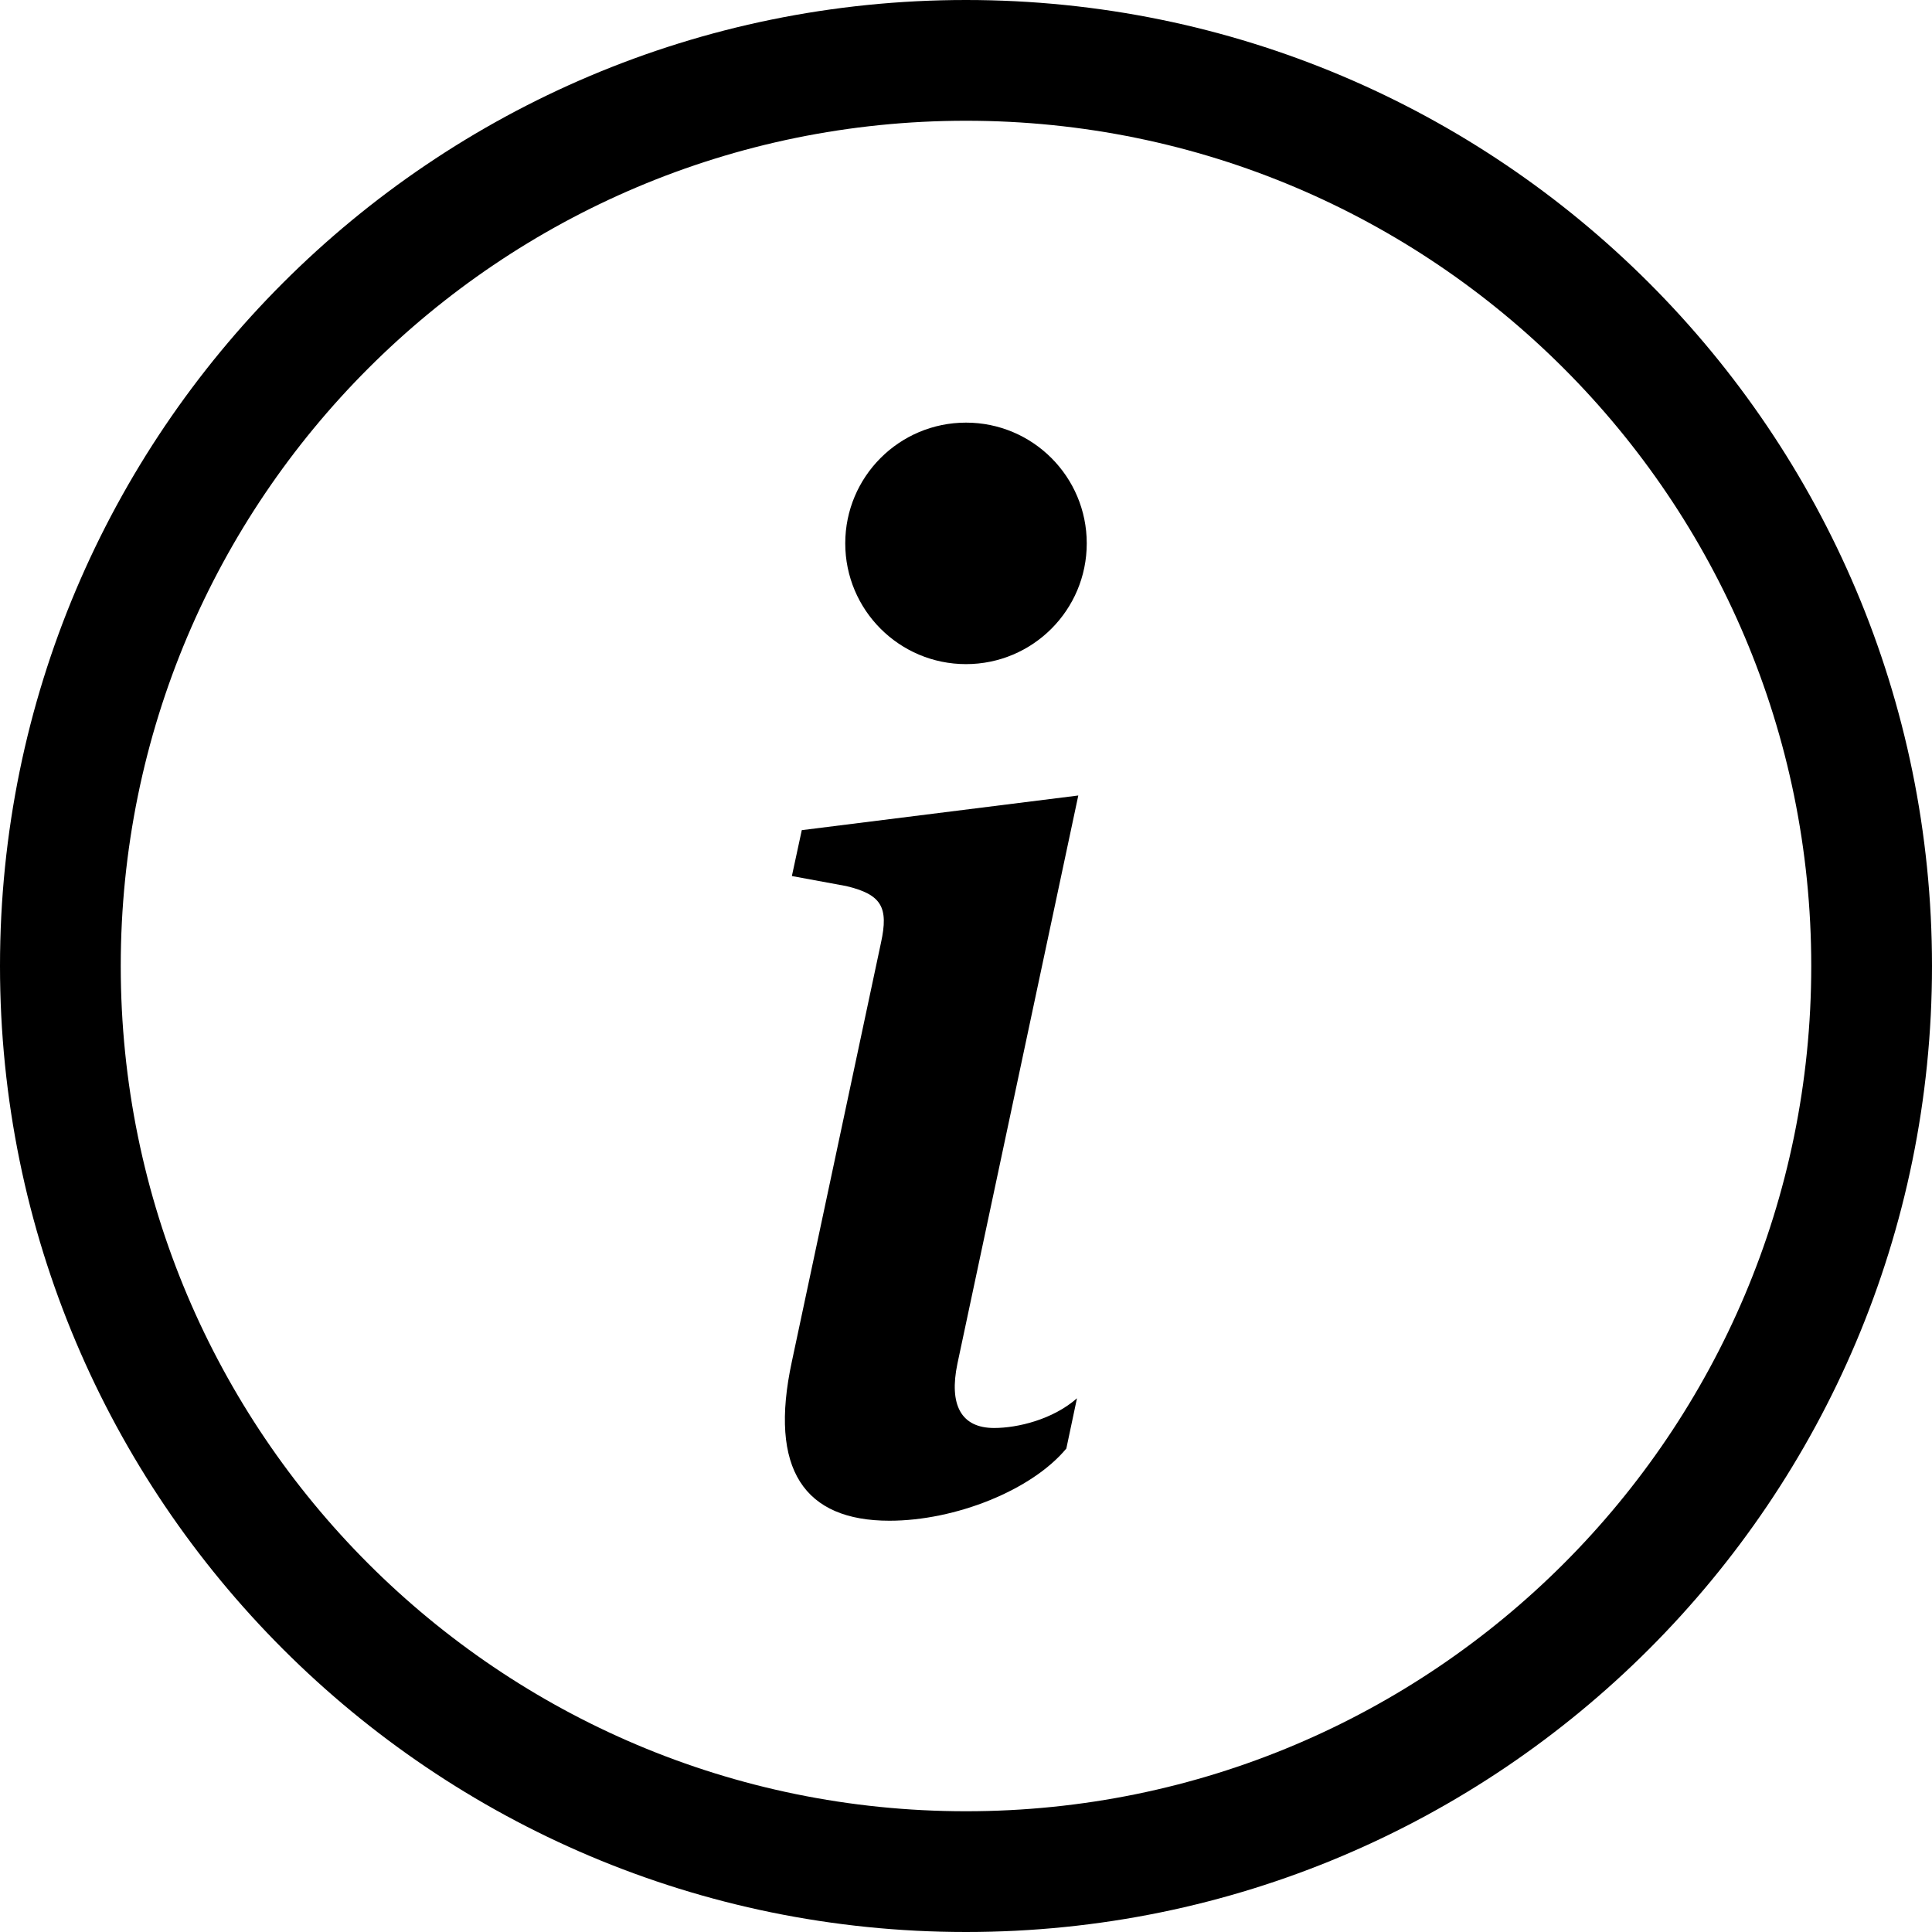
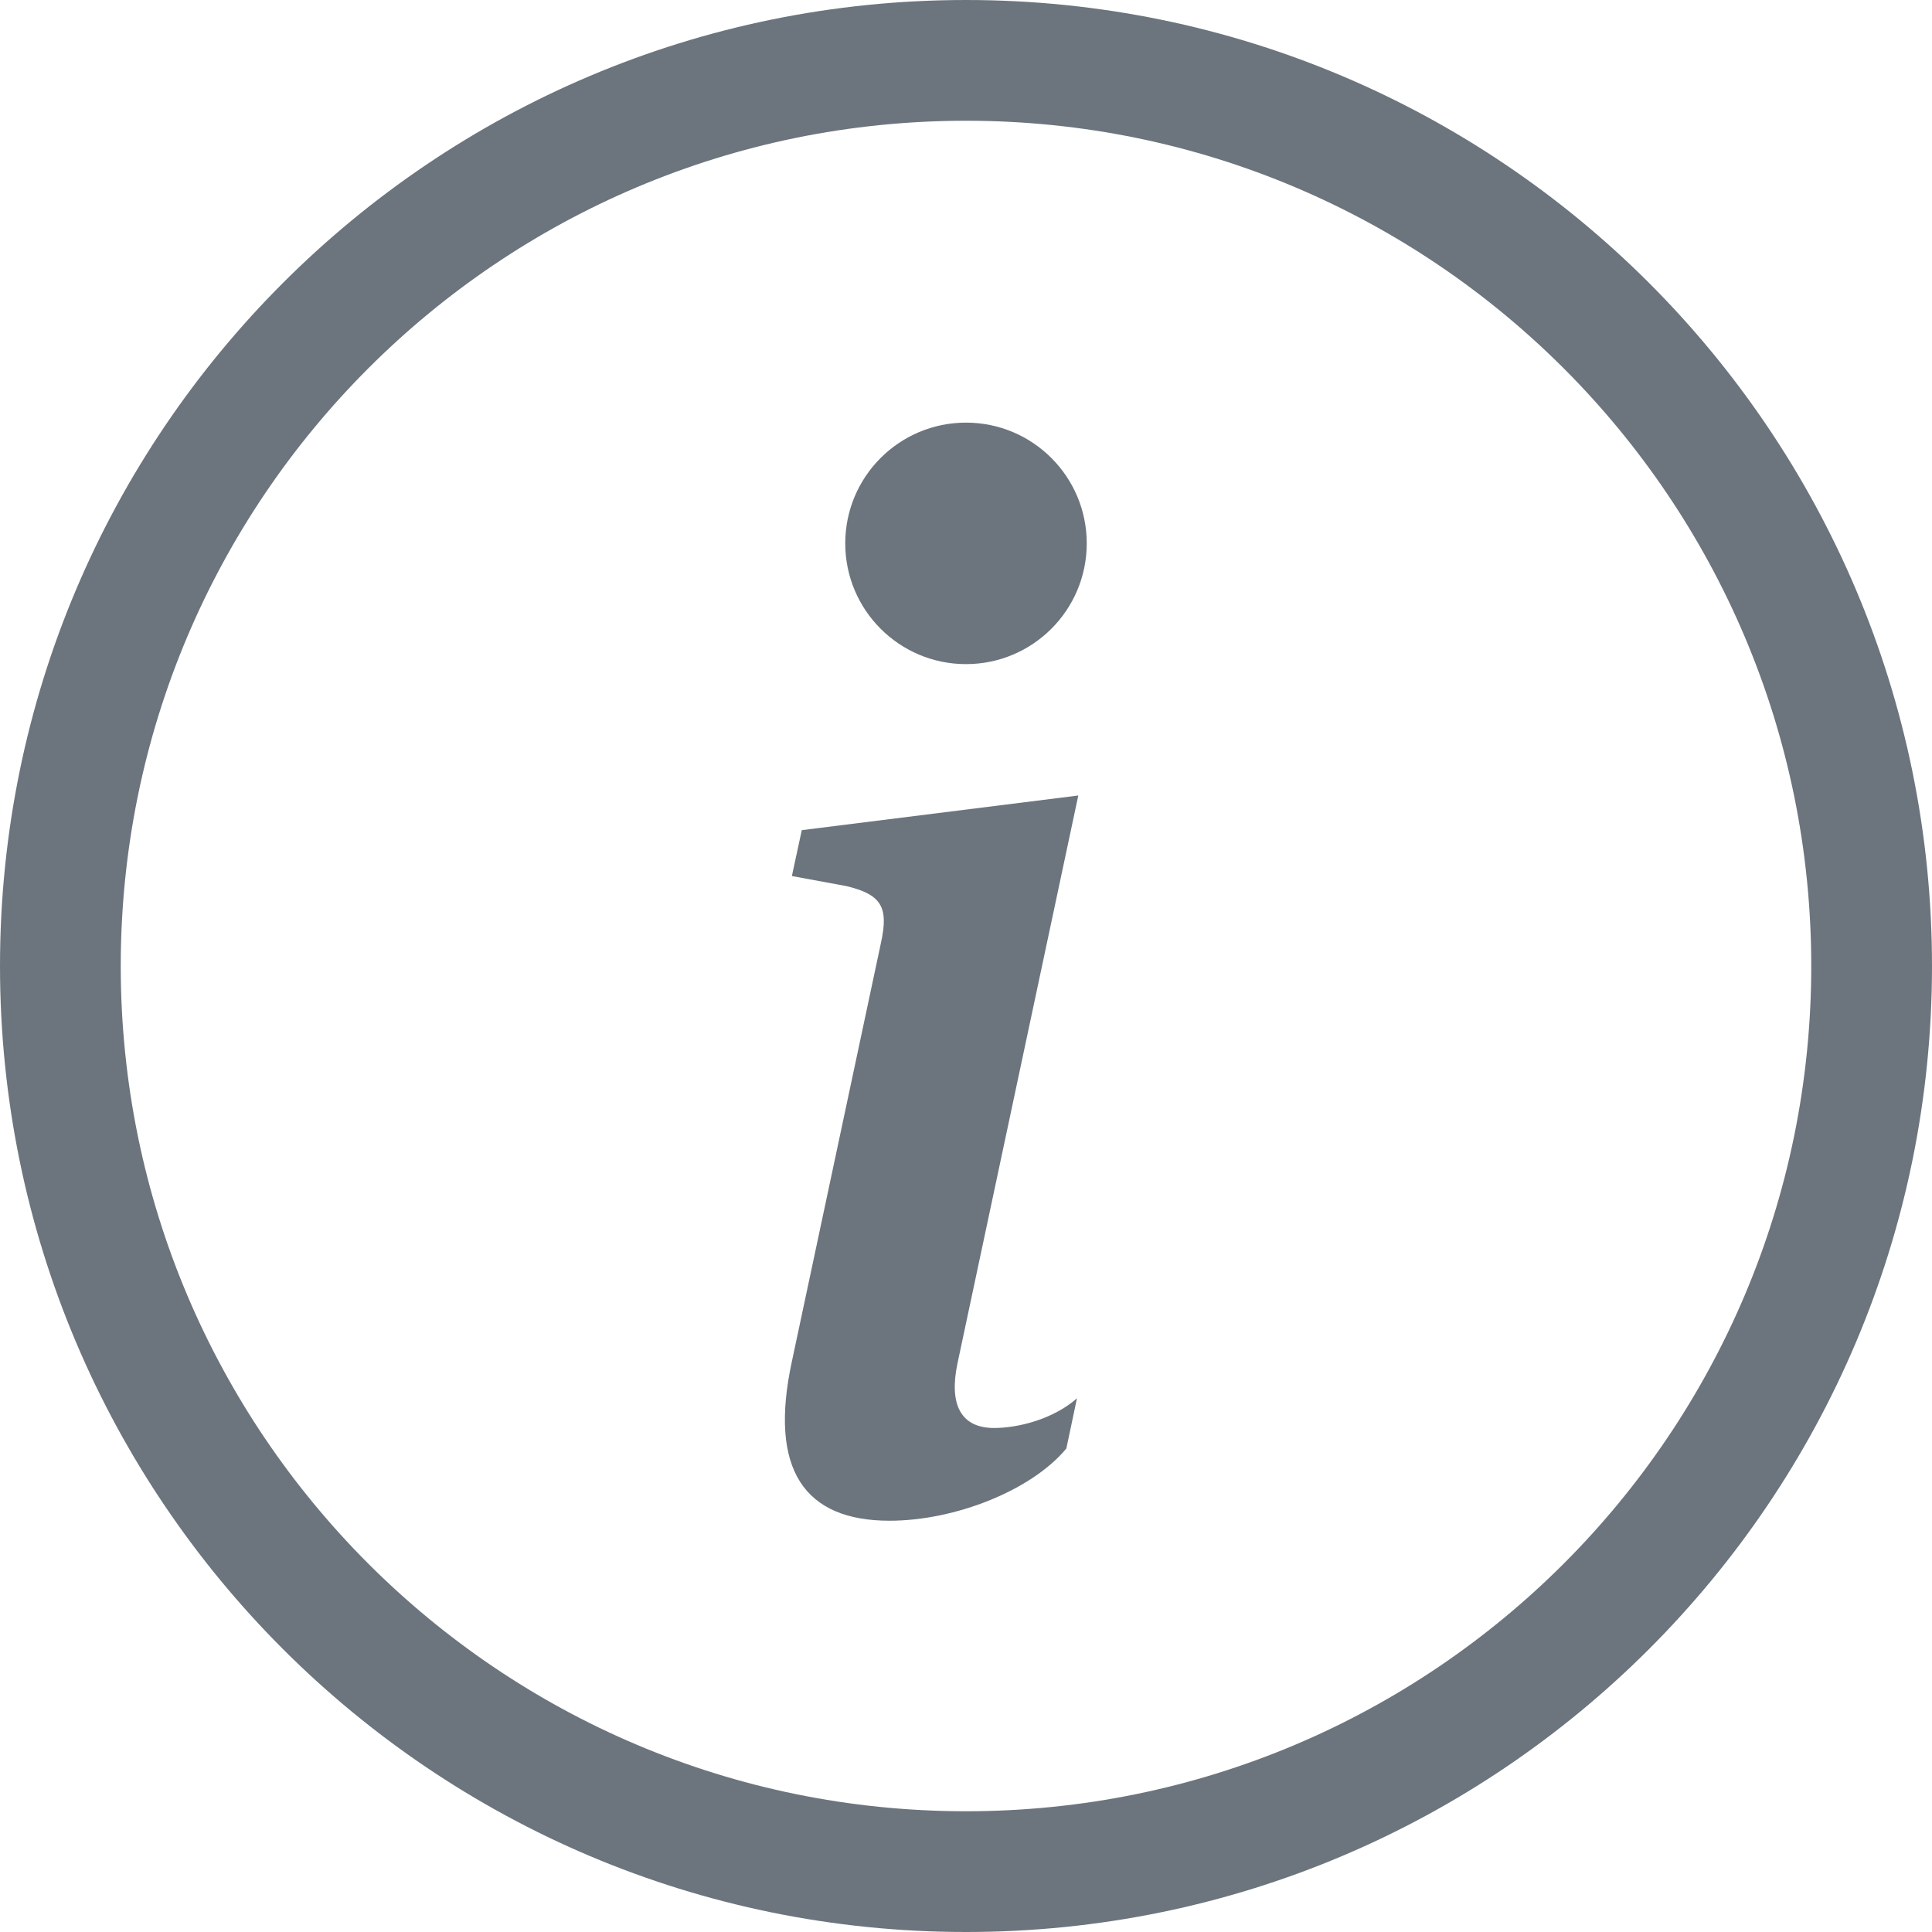
- <svg xmlns="http://www.w3.org/2000/svg" width="16" height="16" fill="currentColor" class="bi bi-info-circle" viewBox="0 0 16 16">
+ <svg xmlns="http://www.w3.org/2000/svg" width="16" height="16" fill="#6c757d" class="bi bi-info-circle" viewBox="0 0 16 16">
  <path d="M8 15A7 7 0 1 1 8 1a7 7 0 0 1 0 14zm0 1A8 8 0 1 0 8 0a8 8 0 0 0 0 16z" />
  <path d="m8.93 6.588-2.29.287-.082.38.45.083c.294.07.352.176.288.469l-.738 3.468c-.194.897.105 1.319.808 1.319.545 0 1.178-.252 1.465-.598l.088-.416c-.2.176-.492.246-.686.246-.275 0-.375-.193-.304-.533L8.93 6.588zM9 4.5a1 1 0 1 1-2 0 1 1 0 0 1 2 0z" />
</svg>
